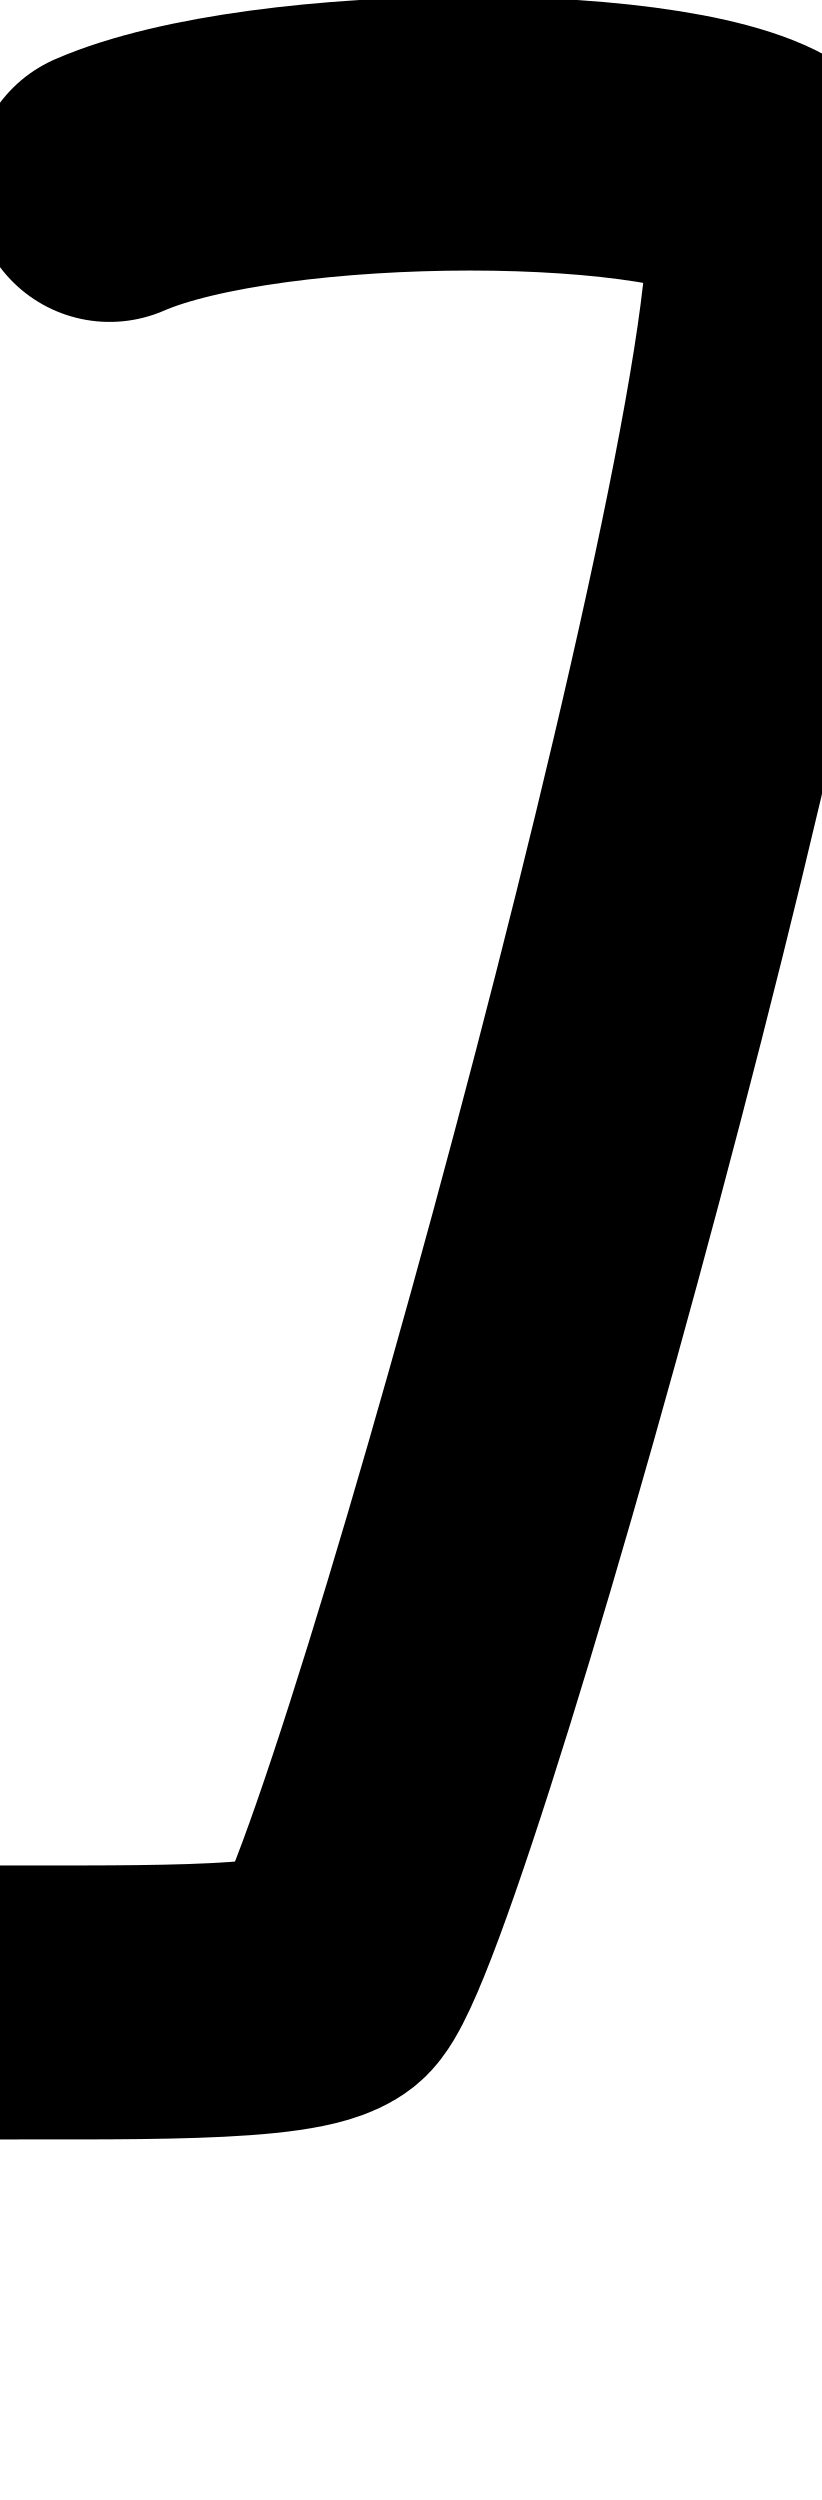
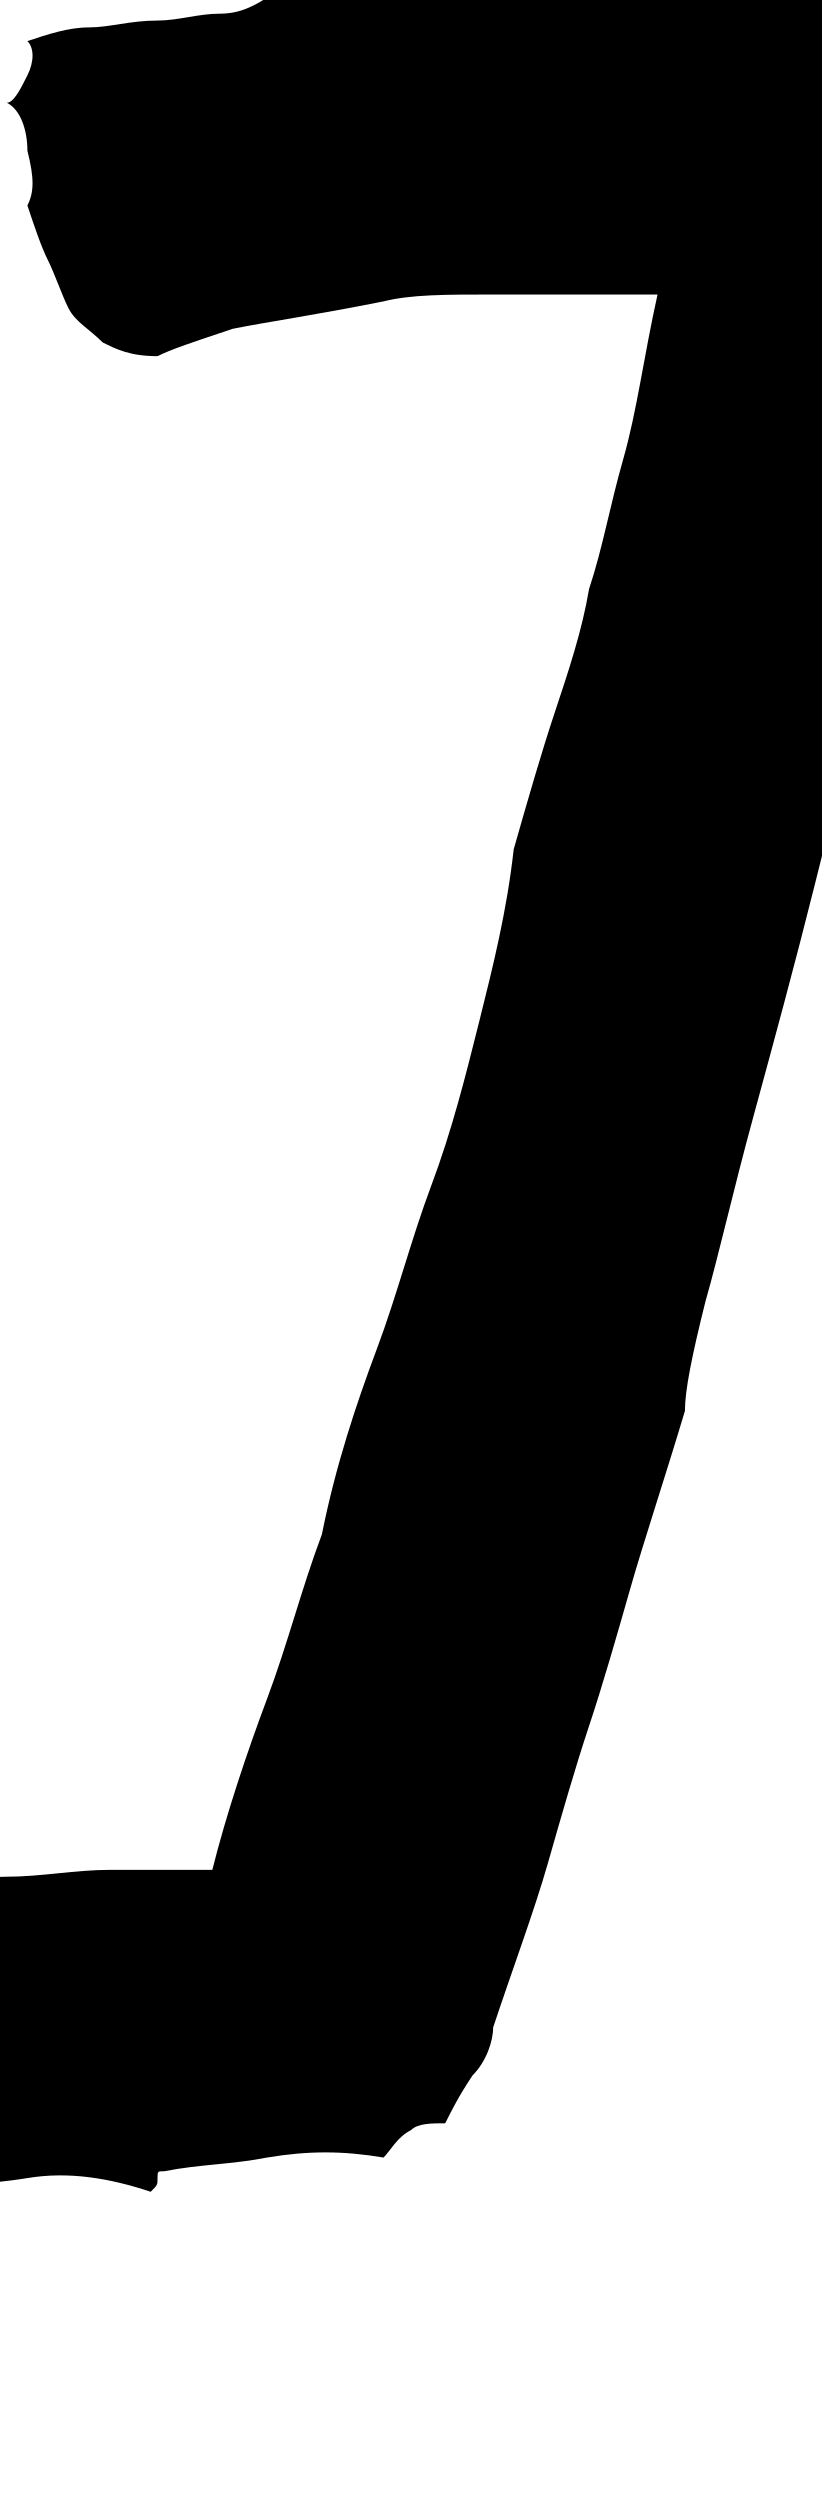
- <svg xmlns="http://www.w3.org/2000/svg" version="1.1" id="Layer_1" x="0px" y="0px" viewBox="0 0 12 36.5" enable-background="new 0 0 12 36.5" xml:space="preserve">
-   <path fill="none" stroke="#000000" stroke-width="4" stroke-linecap="round" stroke-linejoin="round" stroke-miterlimit="10" d="  M1.6,2.7c2.3-1,8.5-1,9.7,0S5.8,28.1,4.8,28.9c-1,0.8-10-0.3-10.2,1.2" />
+ <svg xmlns="http://www.w3.org/2000/svg" xmlns:xlink="http://www.w3.org/1999/xlink" version="1.1" id="Layer_1" x="0px" y="0px" viewBox="0 0 12 36.5" enable-background="new 0 0 12 36.5" xml:space="preserve">
+   <g>
+     <defs>
+       <path id="SVGID_150_" d="M13.5,1.3c0.3,0,0.5,0.1,0.6,0.2c0.1,0.1,0.2,0.3,0.2,0.4c0,0.2,0.1,0.4,0,0.5c0,0.2,0,0.4,0,0.6    c-0.2,0.8-0.4,1.8-0.7,2.9c-0.2,1.1-0.5,2.2-0.8,3.4c-0.3,1.2-0.6,2.4-0.9,3.6c-0.3,1.2-0.6,2.3-0.9,3.4s-0.5,2-0.7,2.7    c-0.2,0.8-0.3,1.3-0.3,1.6c-0.3,1-0.6,1.9-0.8,2.6c-0.2,0.7-0.4,1.4-0.6,2c-0.2,0.6-0.4,1.3-0.6,2c-0.2,0.7-0.5,1.5-0.8,2.4    c0,0.2-0.1,0.5-0.3,0.7c-0.2,0.3-0.3,0.5-0.4,0.7c-0.2,0-0.4,0-0.5,0.1c-0.2,0.1-0.3,0.3-0.4,0.4c-0.6-0.1-1.1-0.1-1.7,0    c-0.5,0.1-1,0.1-1.5,0.2c-0.1,0-0.1,0-0.1,0.1c0,0.1,0,0.1-0.1,0.2c-0.6-0.2-1.2-0.3-1.8-0.2s-1.3,0.1-1.9,0.3    c-0.6,0.1-1.3,0.3-2,0.5s-1.4,0.3-2.1,0.3c-0.3-0.2-0.5-0.4-0.6-0.7c-0.2-0.3-0.3-0.6-0.4-0.9c-0.1-0.3-0.2-0.6-0.3-1    c-0.1-0.3-0.1-0.6-0.2-1c0-0.3,0.1-0.5,0.2-0.6c0.1-0.1,0.2-0.3,0.4-0.4c0.5,0,0.9-0.1,1.3-0.1c0.4-0.1,0.7-0.1,1.1-0.2    c0.3-0.1,0.7-0.1,1-0.2s0.7-0.1,1.2-0.1c0.1-0.1,0.4-0.1,0.7-0.2c0.4,0,0.8-0.1,1.3-0.1c0.5,0,1-0.1,1.5-0.1c0.5,0,1.1,0,1.5,0    c0.2-0.8,0.5-1.7,0.8-2.5c0.3-0.8,0.5-1.6,0.8-2.4c0.2-1,0.5-1.9,0.8-2.7c0.3-0.8,0.5-1.6,0.8-2.4c0.3-0.8,0.5-1.6,0.7-2.4    c0.2-0.8,0.4-1.6,0.5-2.5c0.2-0.7,0.4-1.4,0.6-2c0.2-0.6,0.4-1.2,0.5-1.8c0.2-0.6,0.3-1.2,0.5-1.9c0.2-0.7,0.3-1.5,0.5-2.4    C8.6,4.3,7.9,4.3,7.2,4.3c-0.7,0-1.2,0-1.6,0.1c-1,0.2-1.7,0.3-2.2,0.4C2.8,5,2.5,5.1,2.3,5.2C1.9,5.2,1.7,5.1,1.5,5    C1.3,4.8,1.1,4.7,1,4.5C0.9,4.3,0.8,4,0.7,3.8S0.5,3.3,0.4,3c0.1-0.2,0.1-0.4,0-0.8c0-0.3-0.1-0.6-0.3-0.7c0.1,0,0.2-0.2,0.3-0.4    c0.1-0.2,0.1-0.4,0-0.5c0.3-0.1,0.6-0.2,0.9-0.2c0.3,0,0.6-0.1,1-0.1c0.3,0,0.6-0.1,0.9-0.1c0.3,0,0.5-0.1,0.8-0.3    c0.9,0,1.8-0.1,2.8-0.2c1-0.1,1.9-0.1,2.7-0.2c0.3,0.1,0.7,0.2,1.1,0.2c0.4,0,0.8,0,1.2,0.1c0.4,0.1,0.8,0.2,1.1,0.4    C13.2,0.4,13.4,0.8,13.5,1.3z" />
+     </defs>
+     <clipPath id="SVGID_3_">
+       <use xlink:href="#SVGID_150_" overflow="visible" />
+     </clipPath>
+     <path clip-path="url(#SVGID_3_)" fill="none" stroke="#000000" stroke-width="6" stroke-linecap="round" stroke-linejoin="round" stroke-miterlimit="10" d="   M1.6,2.7c2.3-1,8.8-1,10,0S5.8,28.1,4.8,28.9c-1,0.8-9.6,0.4-9.7,1.9" />
+   </g>
</svg>
